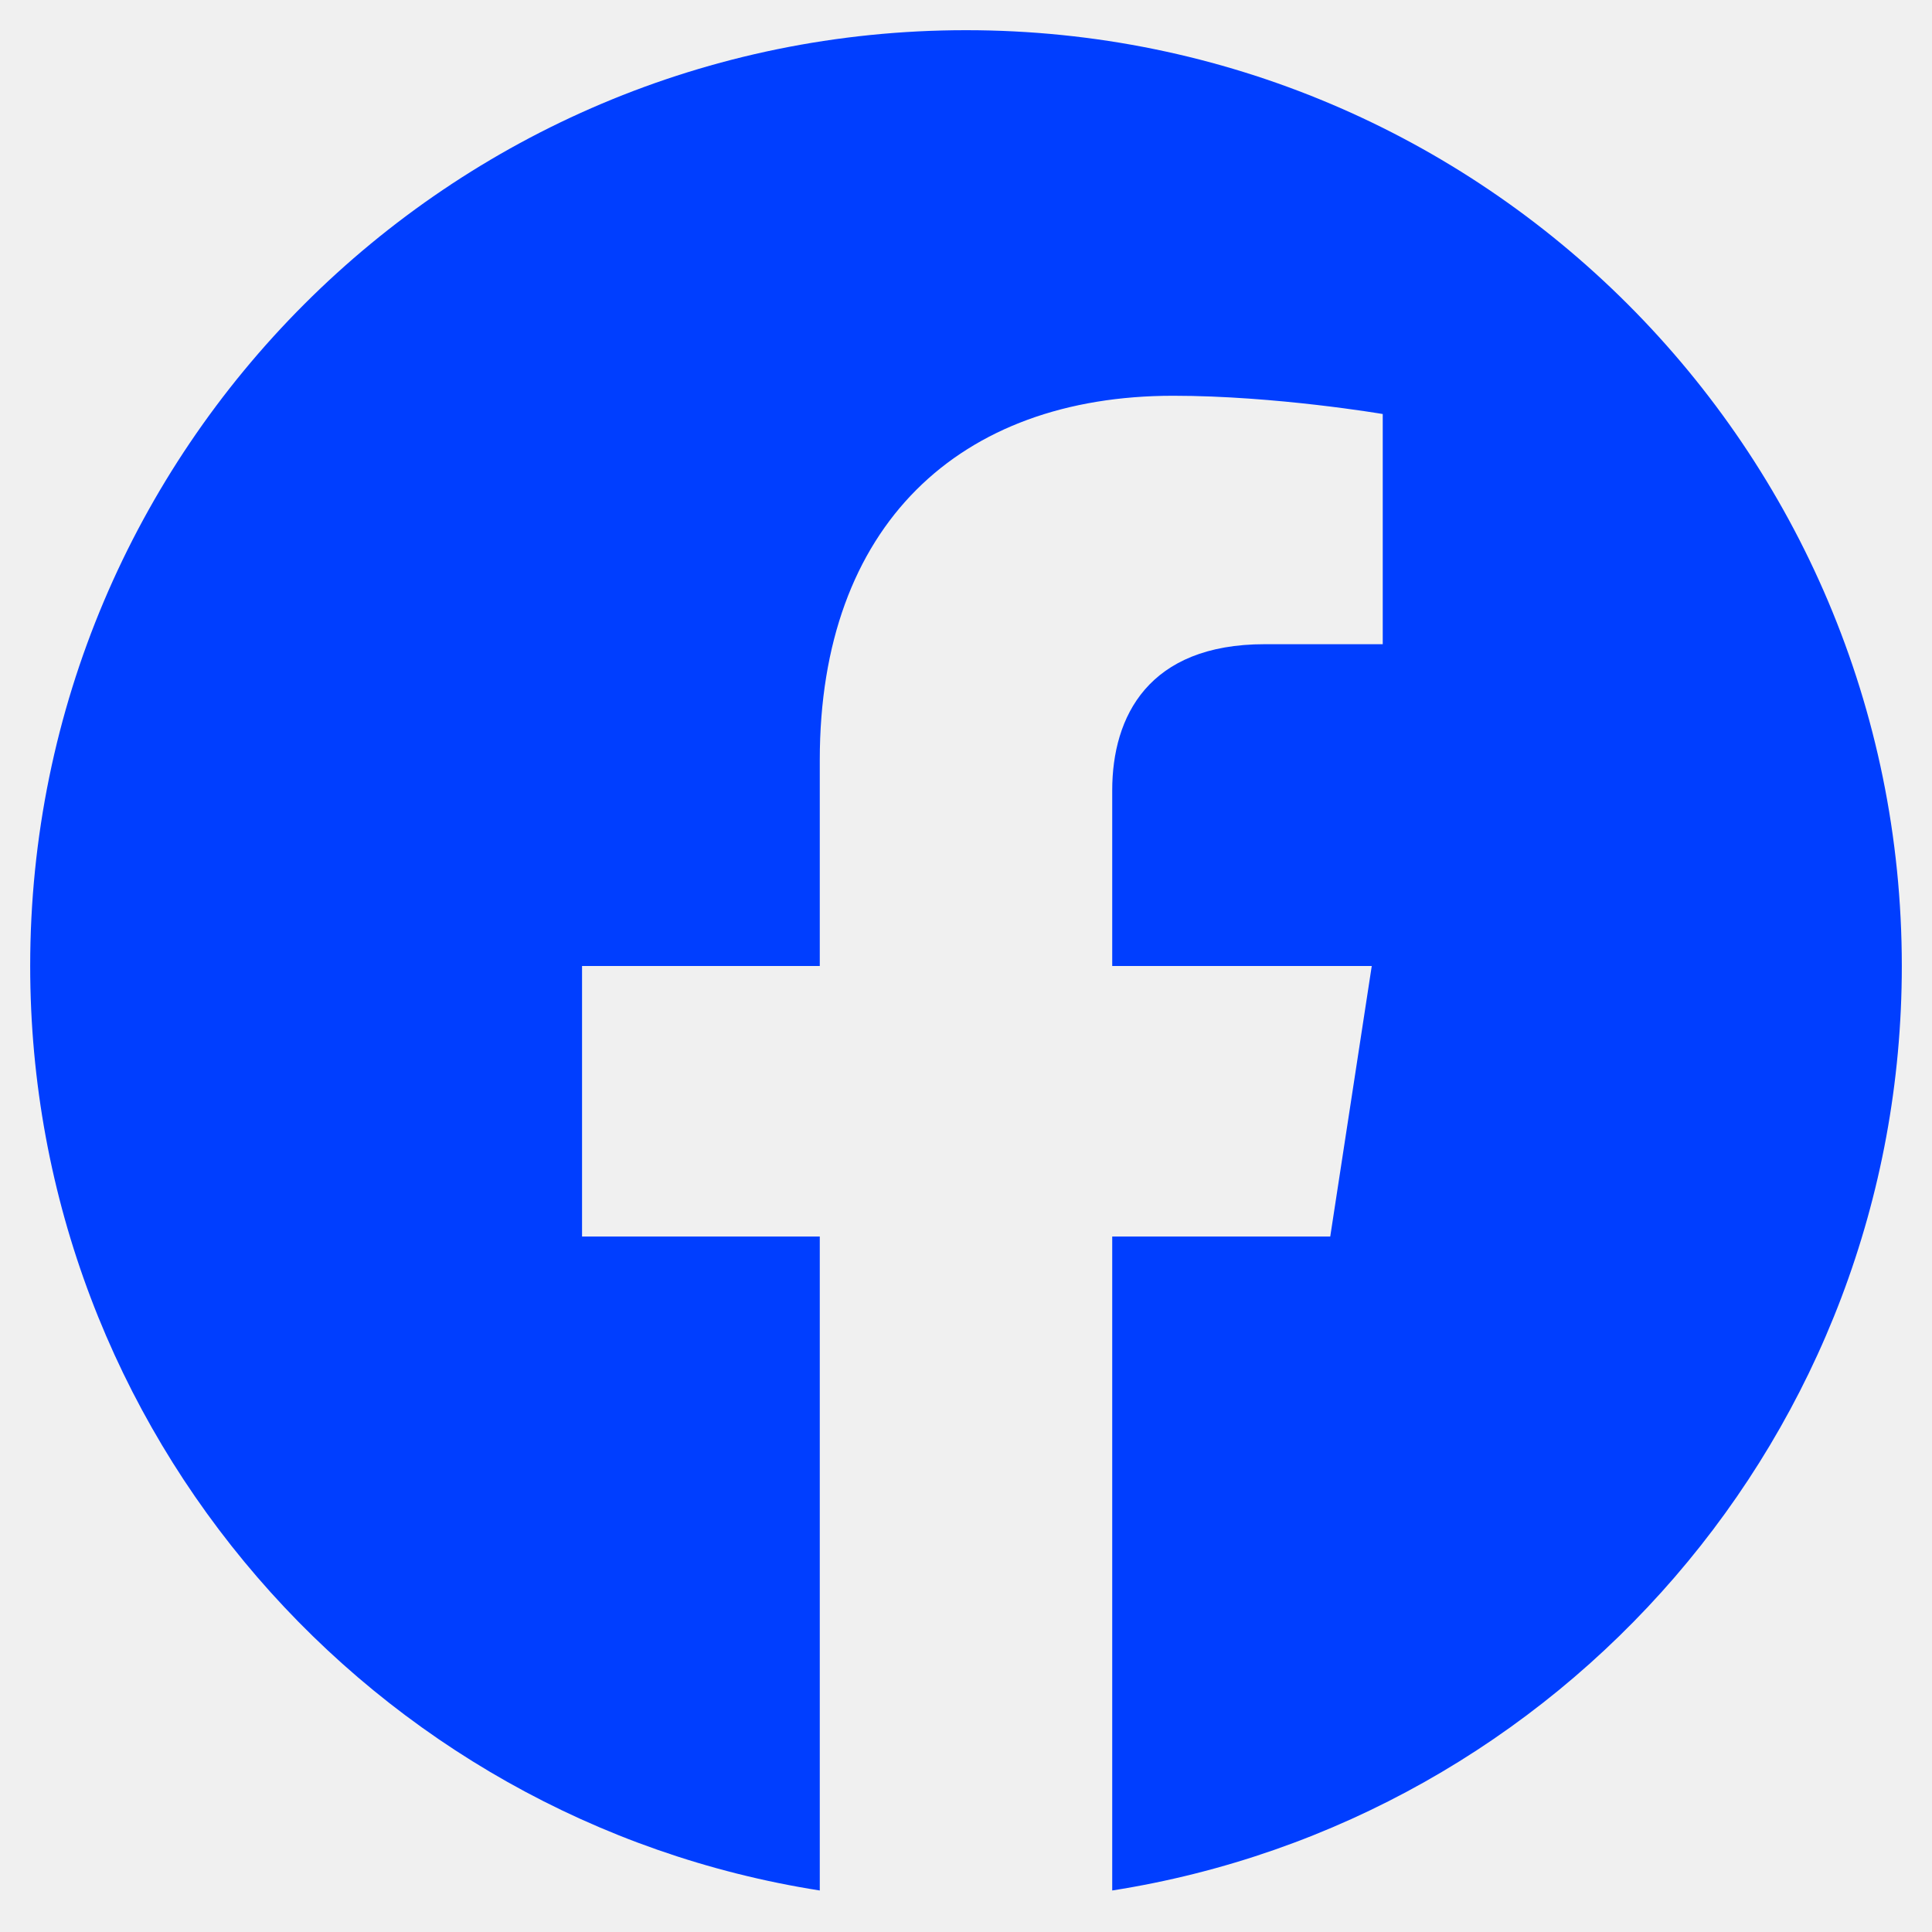
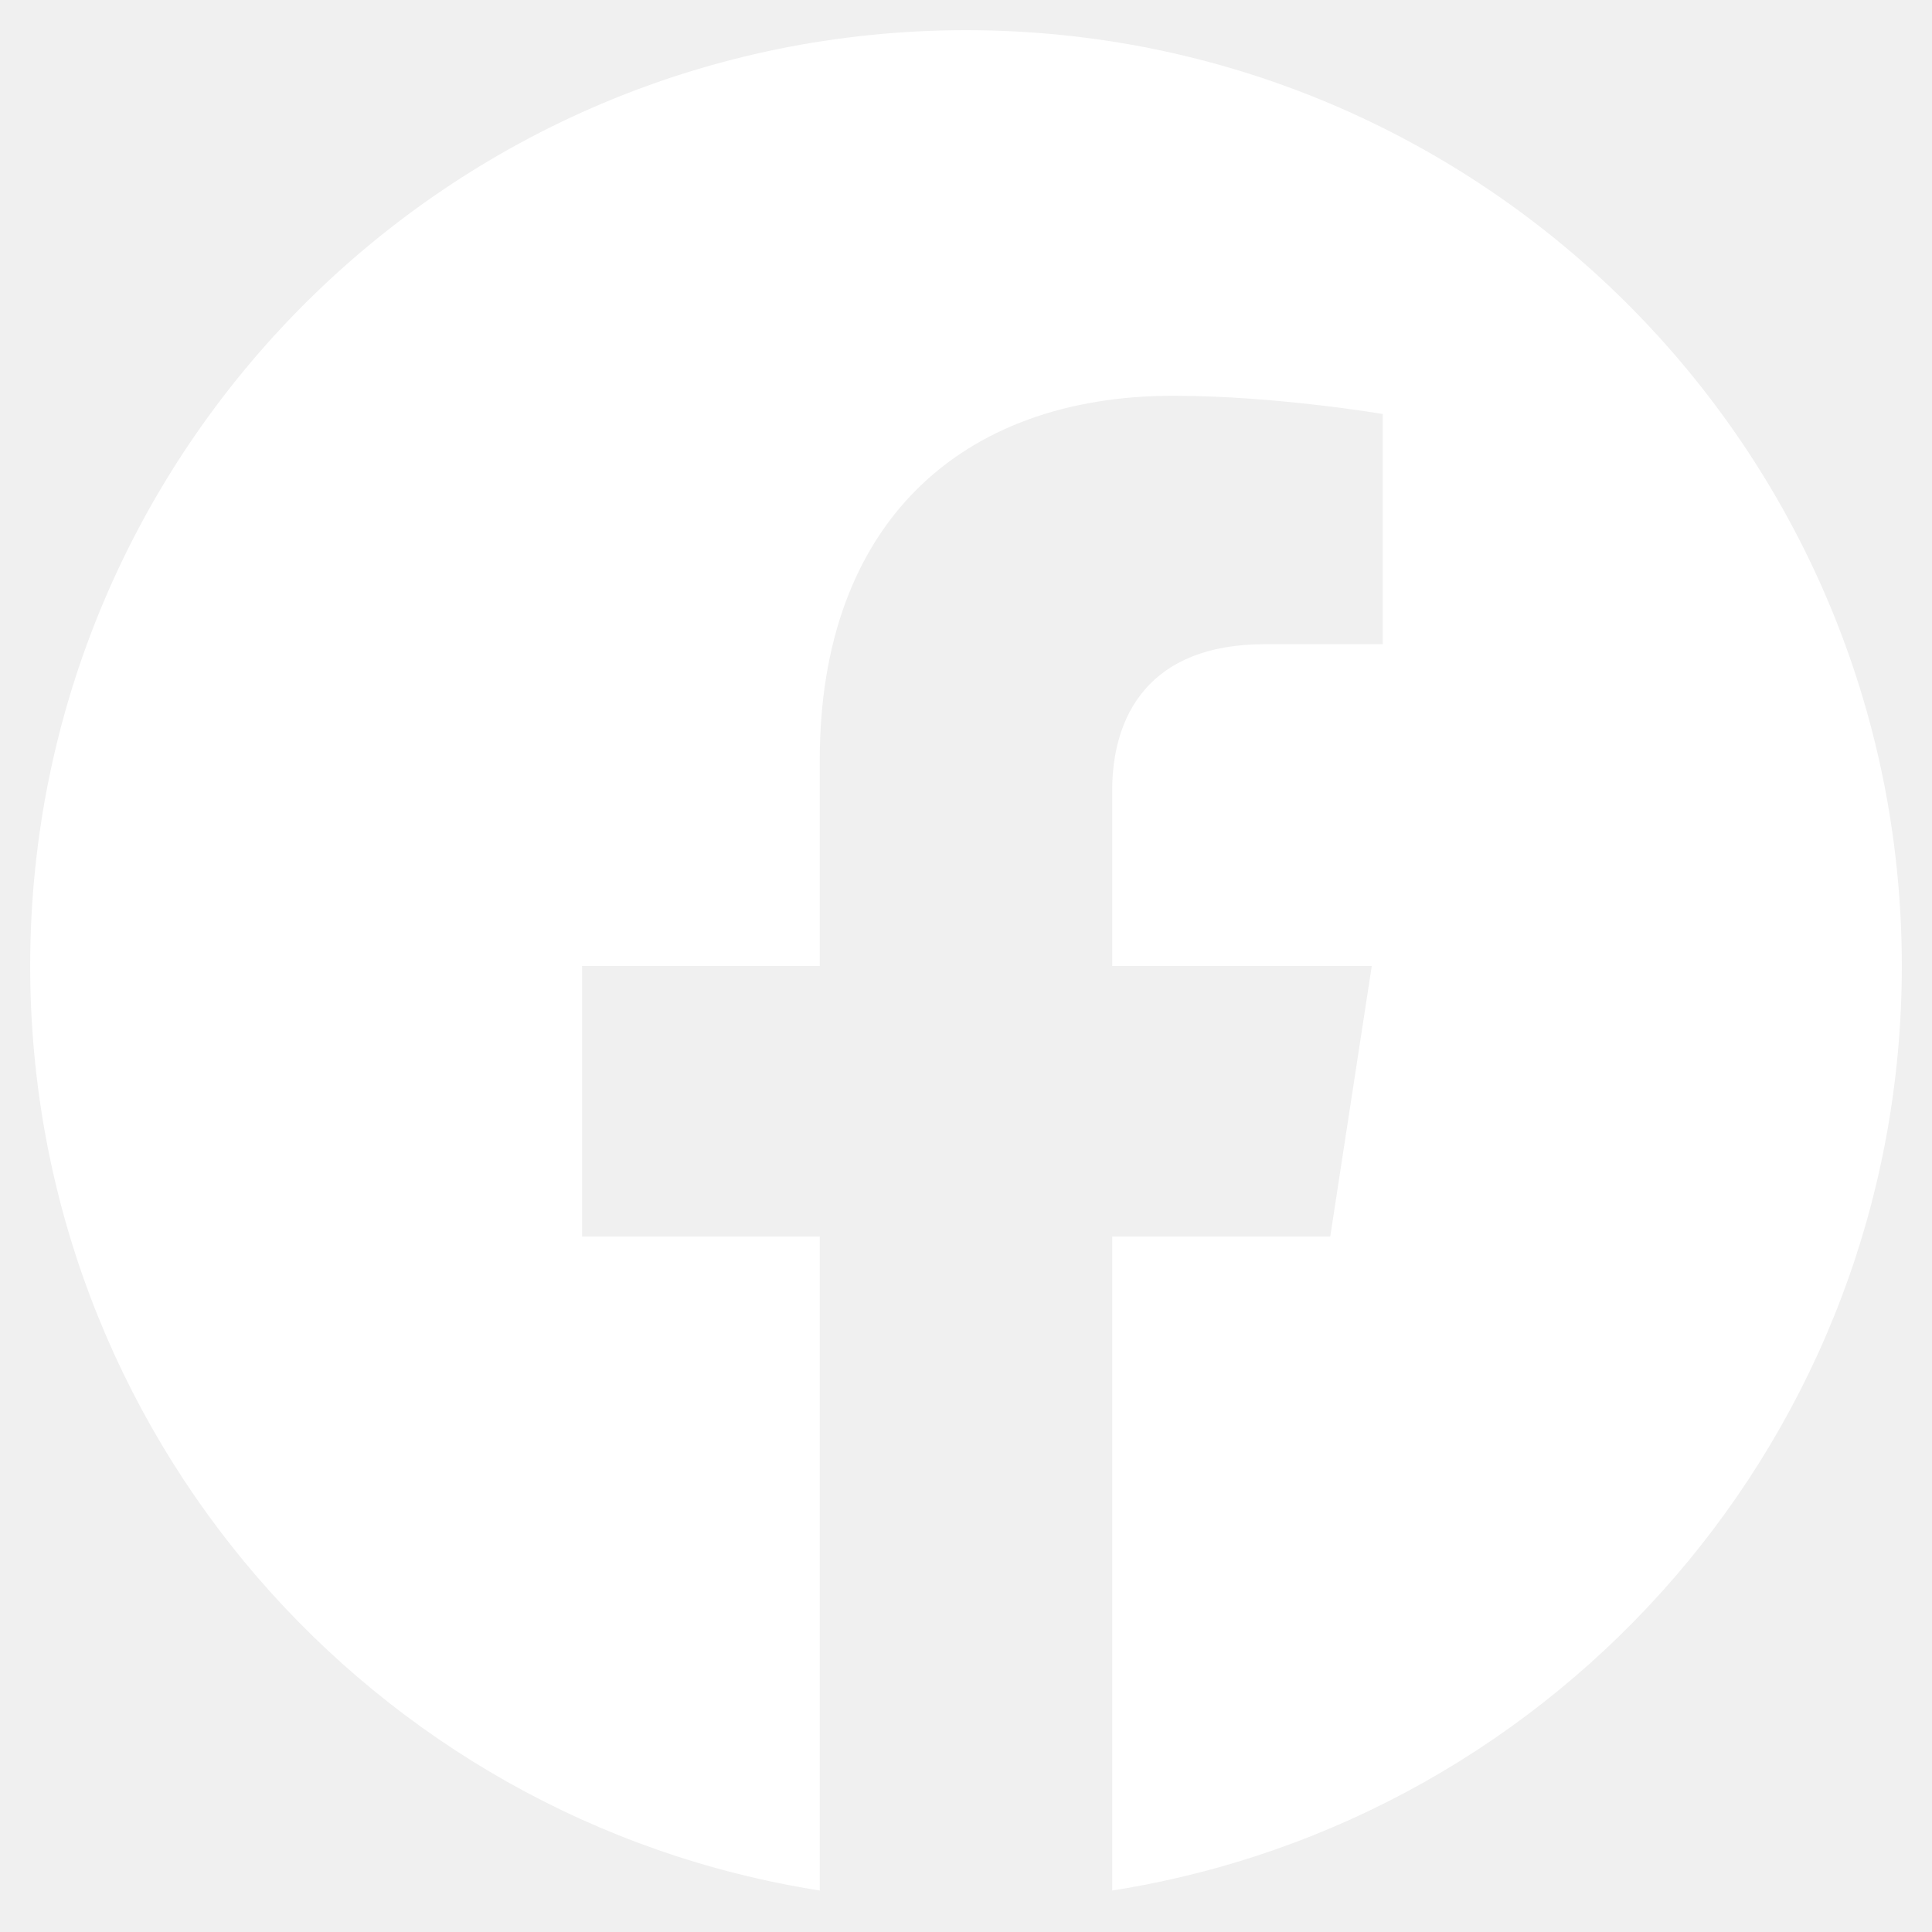
- <svg xmlns="http://www.w3.org/2000/svg" viewBox="0 0 512 512" fill="#003eff">
+ <svg xmlns="http://www.w3.org/2000/svg" viewBox="0 0 512 512" fill="#fff">
  <path d="M504 256C504 119 393 8 256 8S8 119 8 256c0 123.78 90.69 226.38 209.25 245V327.69h-63V256h63v-54.64c0-62.15 37-96.48 93.67-96.48 27.14 0 55.52 4.84 55.52 4.84v61h-31.28c-30.8 0-40.41 19.12-40.41 38.73V256h68.78l-11 71.69h-57.78V501C413.31 482.38 504 379.78 504 256z" />
</svg>
